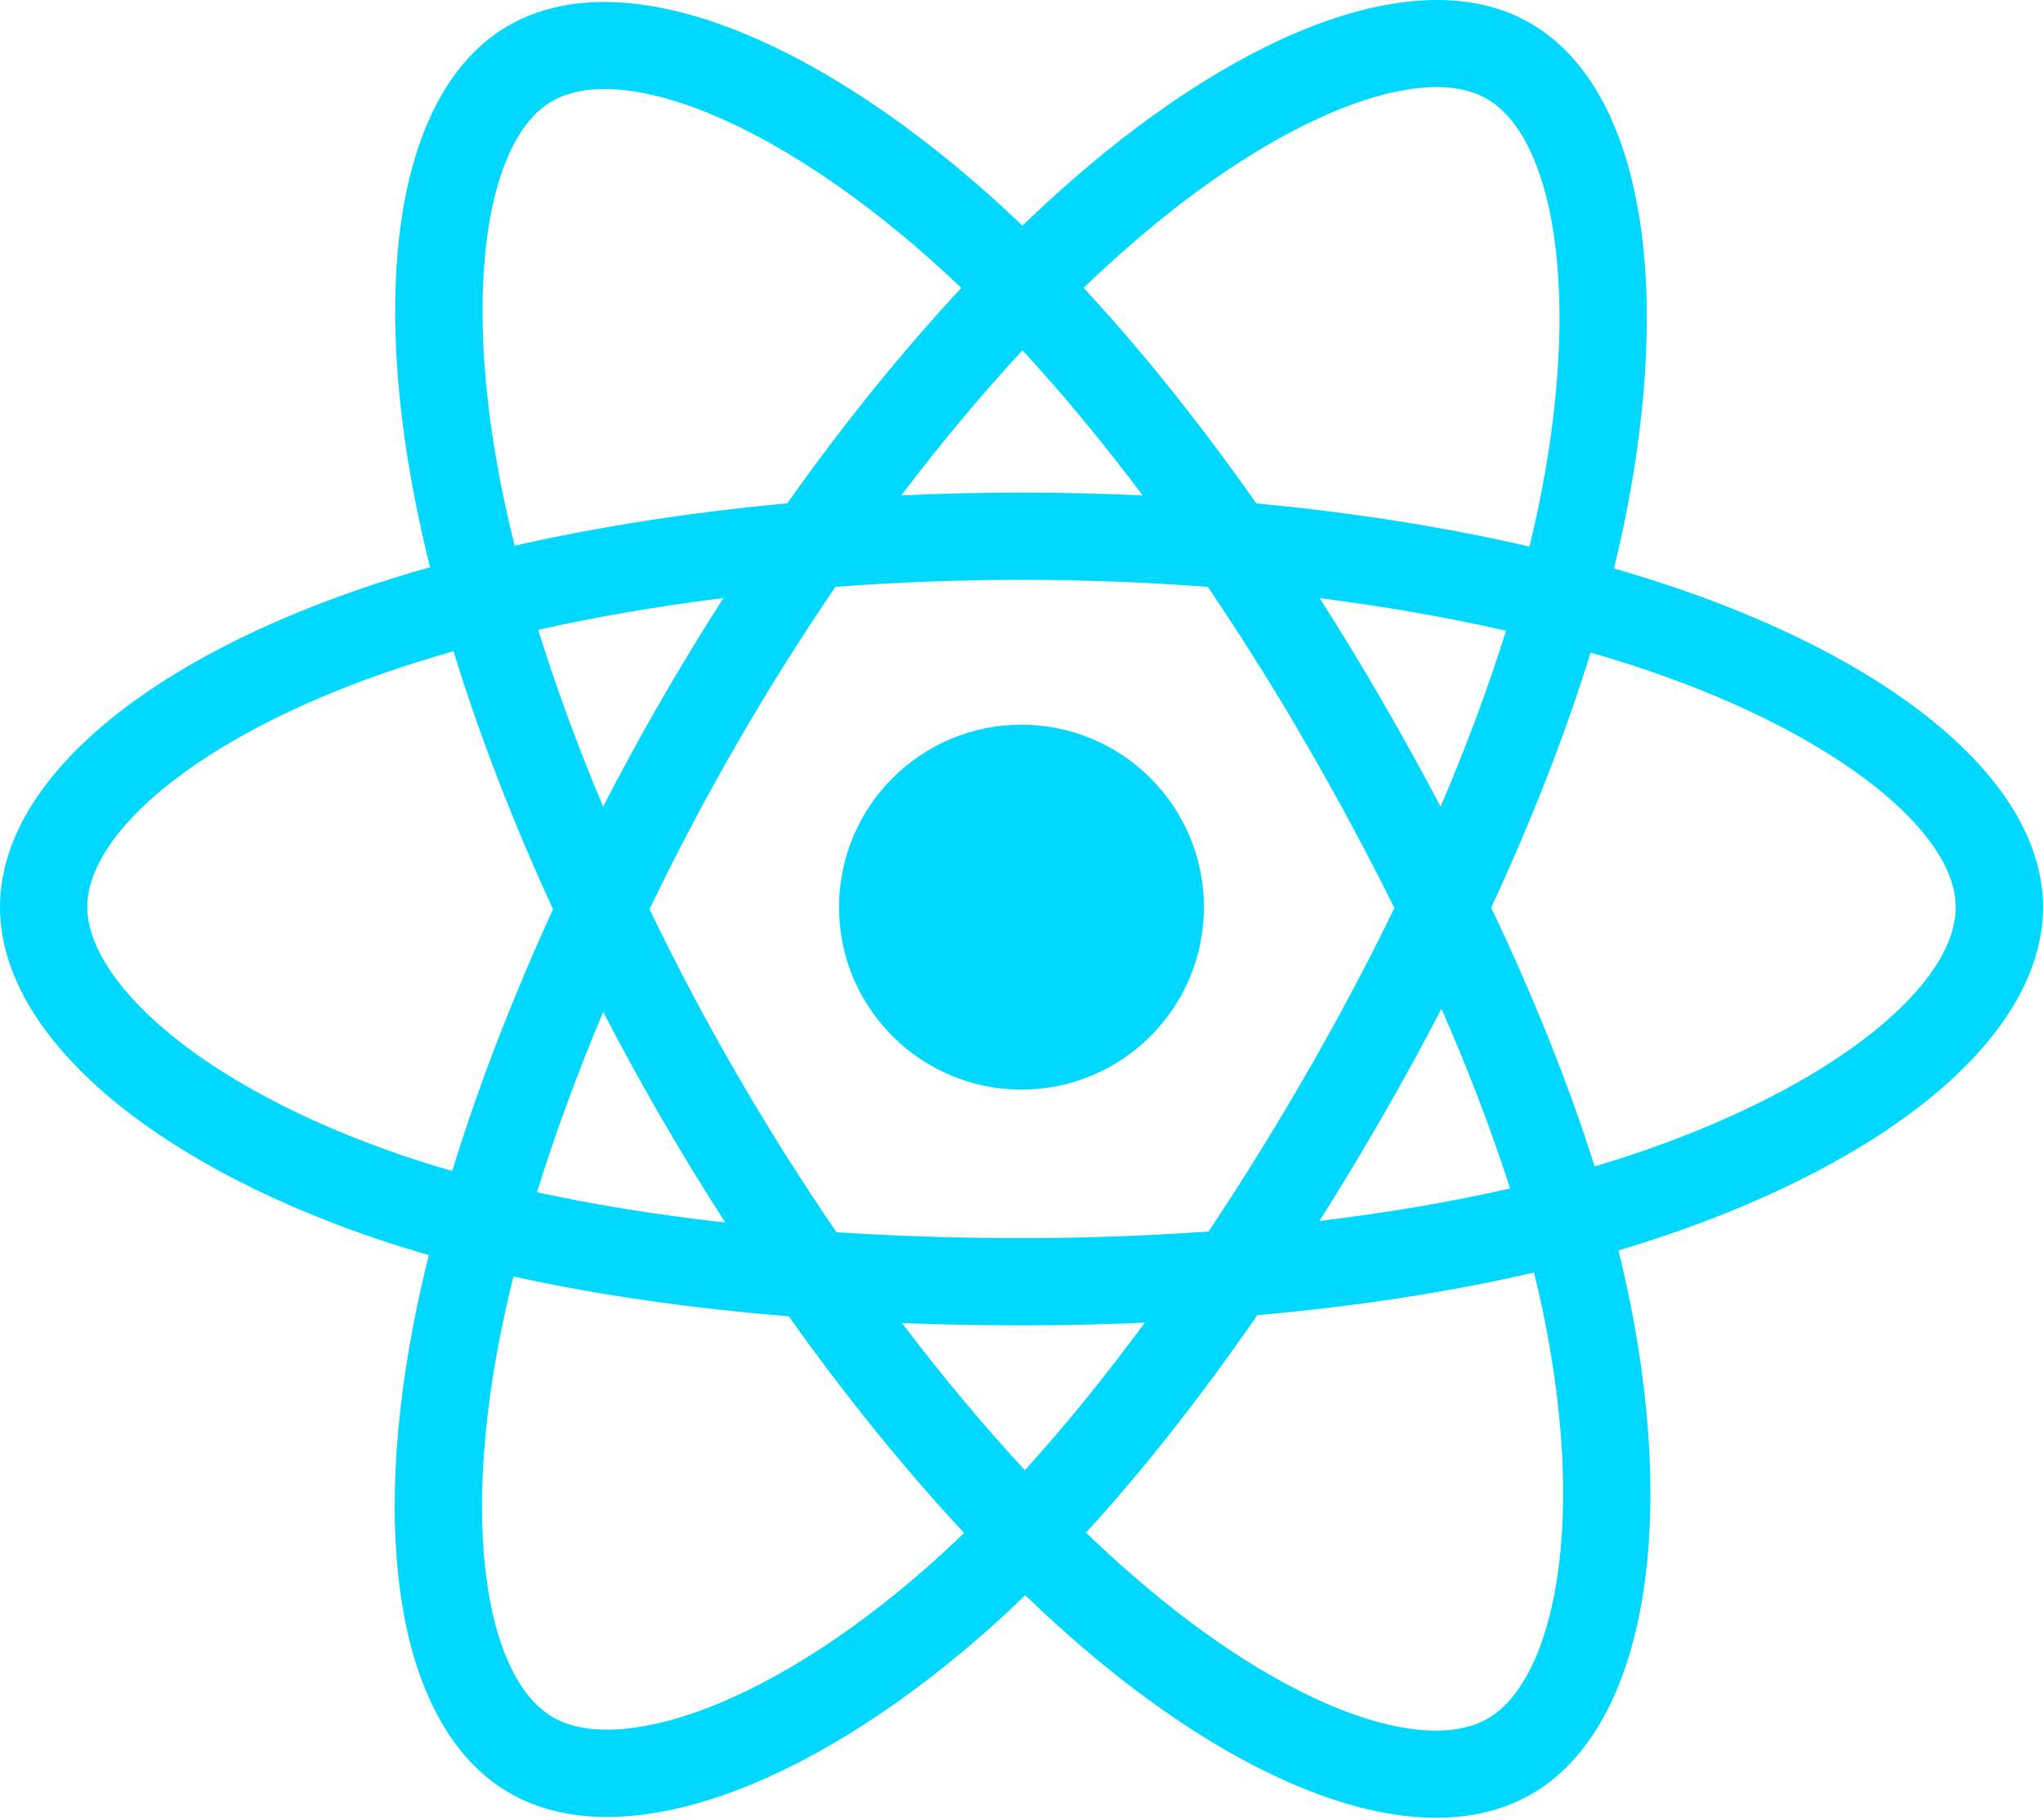
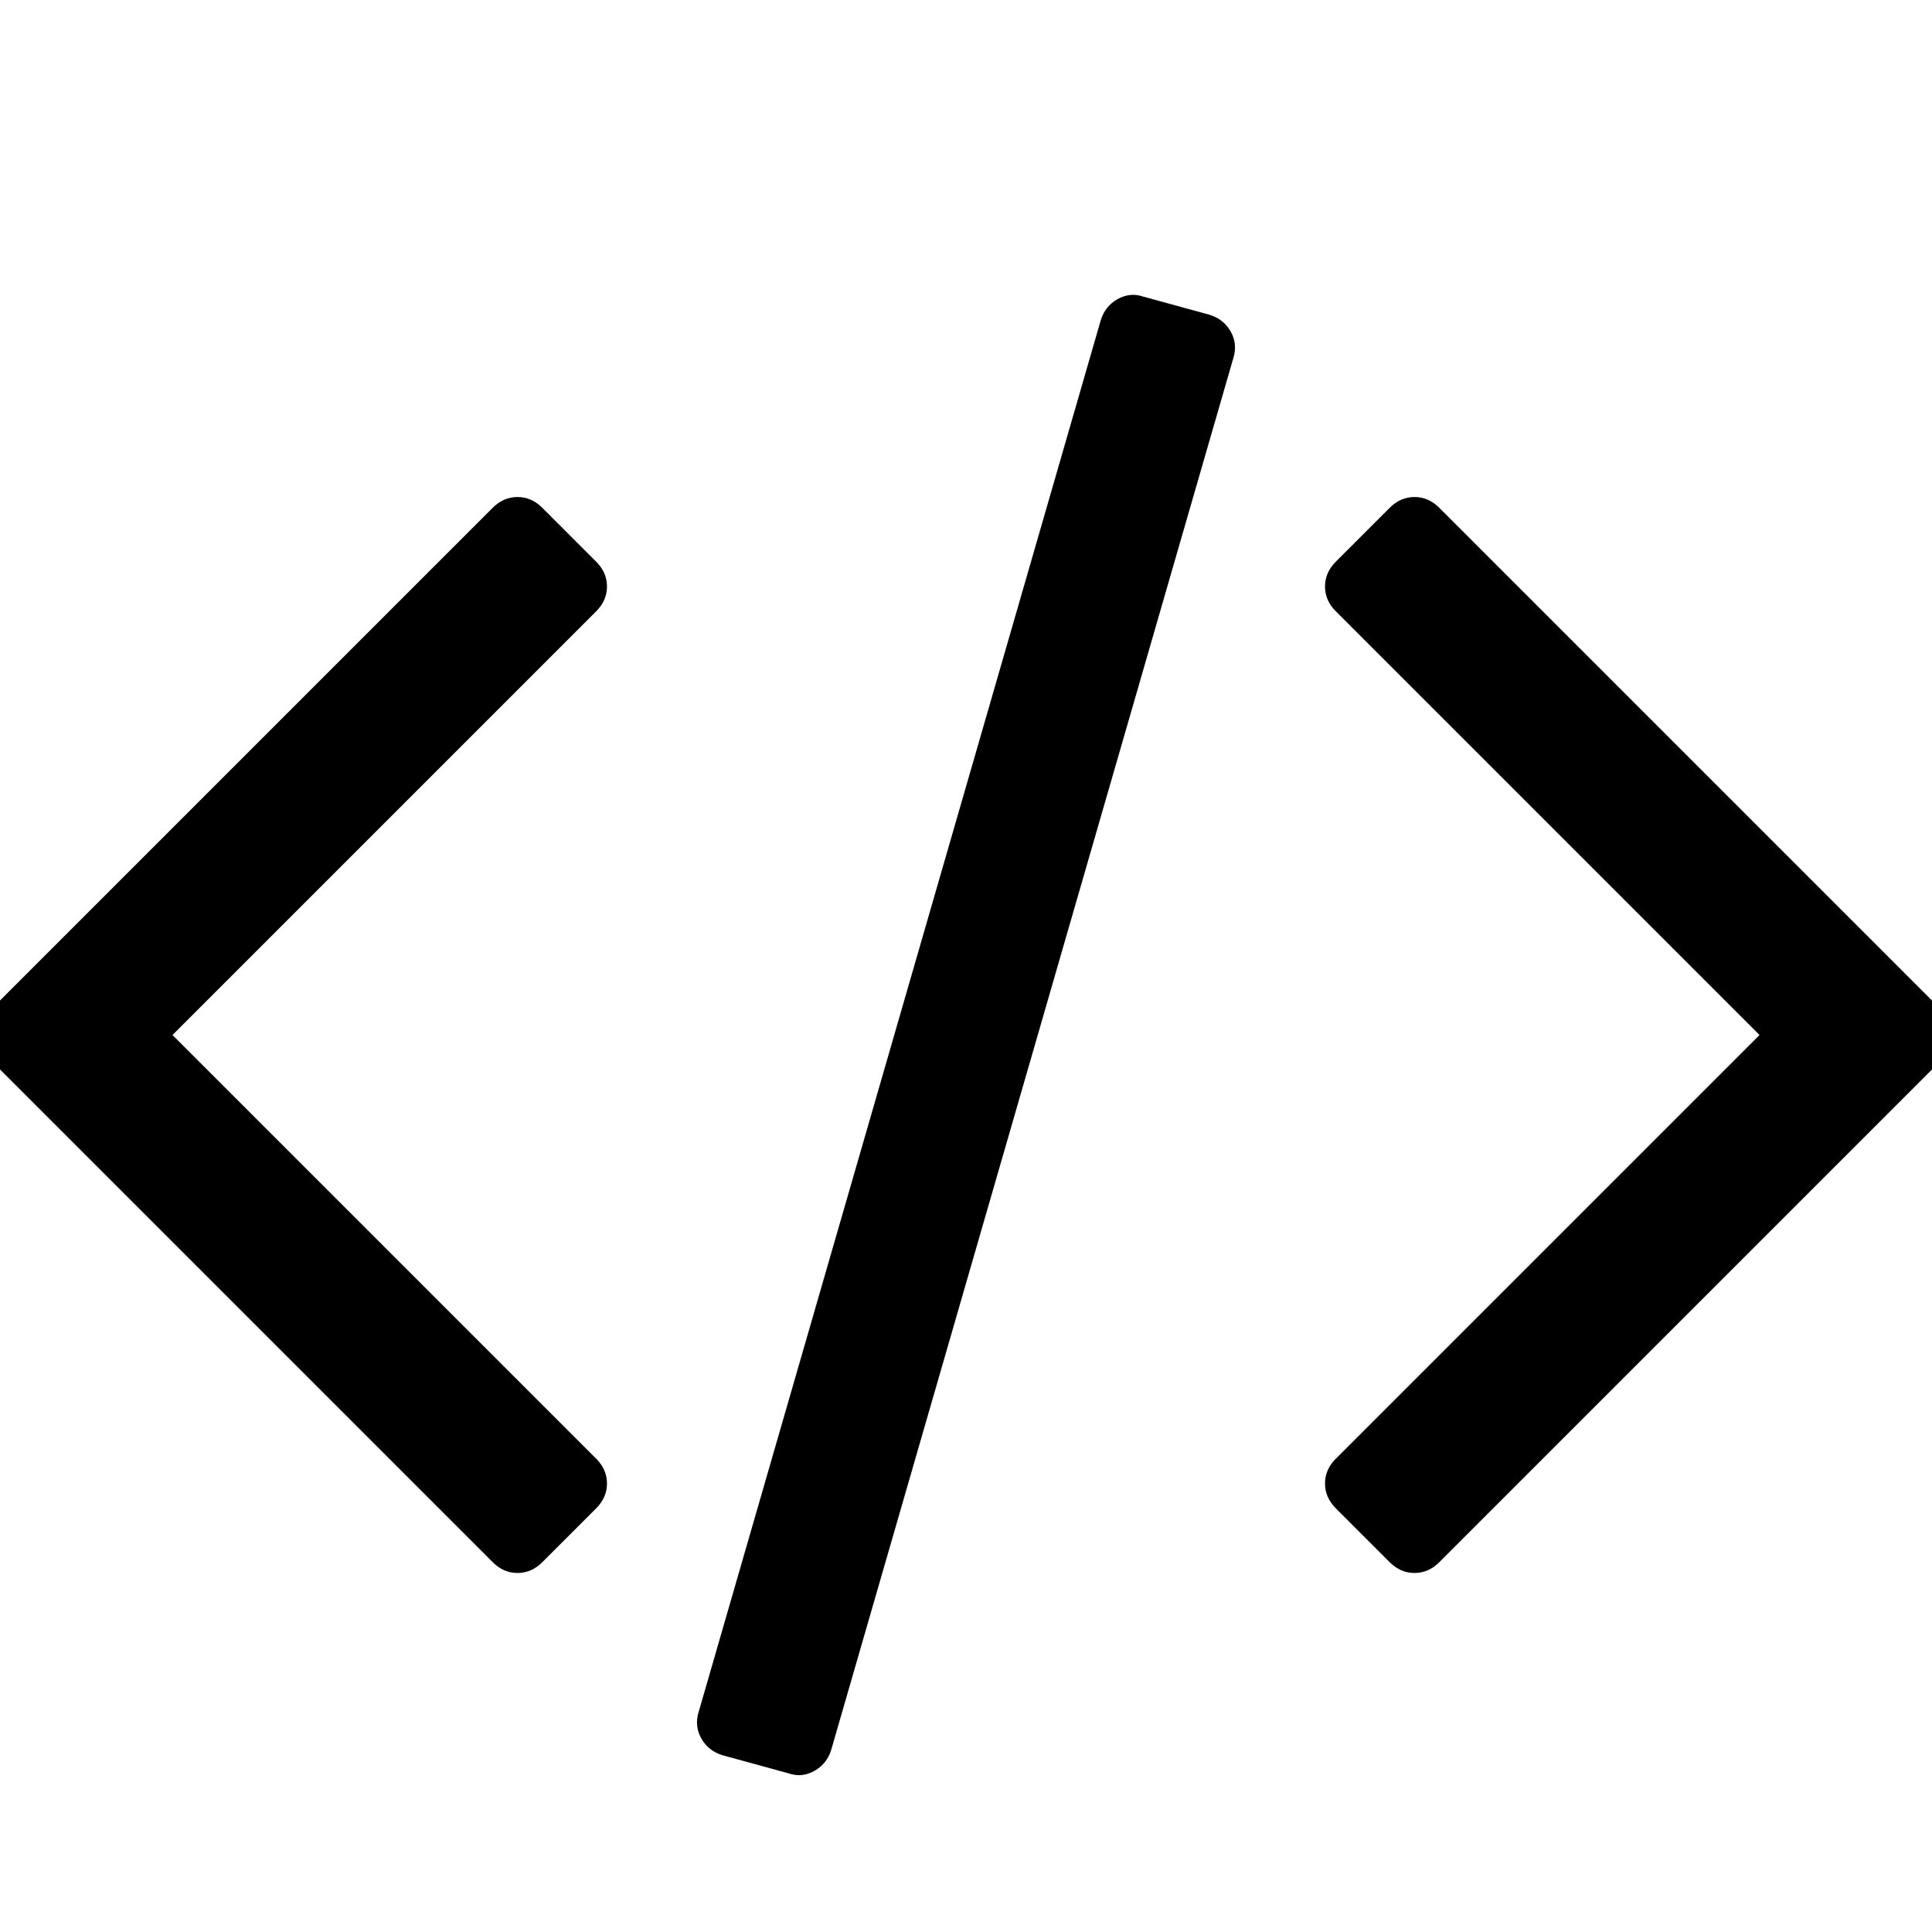
- <svg xmlns="http://www.w3.org/2000/svg" aria-hidden="true" role="img" class="iconify iconify--logos" width="35.93" height="32" preserveAspectRatio="xMidYMid meet" viewBox="0 0 256 228">
-   <path fill="#00D8FF" d="M210.483 73.824a171.49 171.49 0 0 0-8.24-2.597c.465-1.9.893-3.777 1.273-5.621c6.238-30.281 2.16-54.676-11.769-62.708c-13.355-7.7-35.196.329-57.254 19.526a171.23 171.23 0 0 0-6.375 5.848a155.866 155.866 0 0 0-4.241-3.917C100.759 3.829 77.587-4.822 63.673 3.233C50.33 10.957 46.379 33.89 51.995 62.588a170.974 170.974 0 0 0 1.892 8.48c-3.28.932-6.445 1.924-9.474 2.98C17.309 83.498 0 98.307 0 113.668c0 15.865 18.582 31.778 46.812 41.427a145.52 145.52 0 0 0 6.921 2.165a167.467 167.467 0 0 0-2.01 9.138c-5.354 28.2-1.173 50.591 12.134 58.266c13.744 7.926 36.812-.22 59.273-19.855a145.567 145.567 0 0 0 5.342-4.923a168.064 168.064 0 0 0 6.92 6.314c21.758 18.722 43.246 26.282 56.54 18.586c13.731-7.949 18.194-32.003 12.4-61.268a145.016 145.016 0 0 0-1.535-6.842c1.62-.48 3.21-.974 4.76-1.488c29.348-9.723 48.443-25.443 48.443-41.52c0-15.417-17.868-30.326-45.517-39.844Zm-6.365 70.984c-1.4.463-2.836.91-4.3 1.345c-3.24-10.257-7.612-21.163-12.963-32.432c5.106-11 9.31-21.767 12.459-31.957c2.619.758 5.16 1.557 7.61 2.4c23.69 8.156 38.14 20.213 38.14 29.504c0 9.896-15.606 22.743-40.946 31.14Zm-10.514 20.834c2.562 12.94 2.927 24.64 1.23 33.787c-1.524 8.219-4.59 13.698-8.382 15.893c-8.067 4.67-25.32-1.4-43.927-17.412a156.726 156.726 0 0 1-6.437-5.87c7.214-7.889 14.423-17.06 21.459-27.246c12.376-1.098 24.068-2.894 34.671-5.345a134.17 134.17 0 0 1 1.386 6.193ZM87.276 214.515c-7.882 2.783-14.16 2.863-17.955.675c-8.075-4.657-11.432-22.636-6.853-46.752a156.923 156.923 0 0 1 1.869-8.499c10.486 2.32 22.093 3.988 34.498 4.994c7.084 9.967 14.501 19.128 21.976 27.15a134.668 134.668 0 0 1-4.877 4.492c-9.933 8.682-19.886 14.842-28.658 17.94ZM50.35 144.747c-12.483-4.267-22.792-9.812-29.858-15.863c-6.35-5.437-9.555-10.836-9.555-15.216c0-9.322 13.897-21.212 37.076-29.293c2.813-.98 5.757-1.905 8.812-2.773c3.204 10.42 7.406 21.315 12.477 32.332c-5.137 11.18-9.399 22.249-12.634 32.792a134.718 134.718 0 0 1-6.318-1.979Zm12.378-84.26c-4.811-24.587-1.616-43.134 6.425-47.789c8.564-4.958 27.502 2.111 47.463 19.835a144.318 144.318 0 0 1 3.841 3.545c-7.438 7.987-14.787 17.08-21.808 26.988c-12.04 1.116-23.565 2.908-34.161 5.309a160.342 160.342 0 0 1-1.76-7.887Zm110.427 27.268a347.8 347.8 0 0 0-7.785-12.803c8.168 1.033 15.994 2.404 23.343 4.08c-2.206 7.072-4.956 14.465-8.193 22.045a381.151 381.151 0 0 0-7.365-13.322Zm-45.032-43.861c5.044 5.465 10.096 11.566 15.065 18.186a322.04 322.04 0 0 0-30.257-.006c4.974-6.559 10.069-12.652 15.192-18.18ZM82.802 87.83a323.167 323.167 0 0 0-7.227 13.238c-3.184-7.553-5.909-14.98-8.134-22.152c7.304-1.634 15.093-2.97 23.209-3.984a321.524 321.524 0 0 0-7.848 12.897Zm8.081 65.352c-8.385-.936-16.291-2.203-23.593-3.793c2.26-7.3 5.045-14.885 8.298-22.6a321.187 321.187 0 0 0 7.257 13.246c2.594 4.48 5.28 8.868 8.038 13.147Zm37.542 31.03c-5.184-5.592-10.354-11.779-15.403-18.433c4.902.192 9.899.29 14.978.29c5.218 0 10.376-.117 15.453-.343c-4.985 6.774-10.018 12.97-15.028 18.486Zm52.198-57.817c3.422 7.8 6.306 15.345 8.596 22.52c-7.422 1.694-15.436 3.058-23.88 4.071a382.417 382.417 0 0 0 7.859-13.026a347.403 347.403 0 0 0 7.425-13.565Zm-16.898 8.101a358.557 358.557 0 0 1-12.281 19.815a329.4 329.4 0 0 1-23.444.823c-7.967 0-15.716-.248-23.178-.732a310.202 310.202 0 0 1-12.513-19.846h.001a307.41 307.41 0 0 1-10.923-20.627a310.278 310.278 0 0 1 10.89-20.637l-.001.001a307.318 307.318 0 0 1 12.413-19.761c7.613-.576 15.42-.876 23.31-.876H128c7.926 0 15.743.303 23.354.883a329.357 329.357 0 0 1 12.335 19.695a358.489 358.489 0 0 1 11.036 20.54a329.472 329.472 0 0 1-11 20.722Zm22.56-122.124c8.572 4.944 11.906 24.881 6.52 51.026c-.344 1.668-.73 3.367-1.15 5.09c-10.622-2.452-22.155-4.275-34.23-5.408c-7.034-10.017-14.323-19.124-21.64-27.008a160.789 160.789 0 0 1 5.888-5.4c18.9-16.447 36.564-22.941 44.612-18.3ZM128 90.808c12.625 0 22.86 10.235 22.86 22.86s-10.235 22.86-22.86 22.86s-22.86-10.235-22.86-22.86s10.235-22.86 22.86-22.86Z" />
+ <svg xmlns="http://www.w3.org/2000/svg" height="1792" viewBox="0 0 1792 1792" width="1792">
+   <path d="M553 1399l-50 50q-10 10-23 10t-23-10l-466-466q-10-10-10-23t10-23l466-466q10-10 23-10t23 10l50 50q10 10 10 23t-10 23l-393 393 393 393q10 10 10 23t-10 23zm591-1067l-373 1291q-4 13-15.5 19.5t-23.5 2.5l-62-17q-13-4-19.5-15.5t-2.5-24.5l373-1291q4-13 15.5-19.5t23.5-2.5l62 17q13 4 19.5 15.5t2.5 24.5zm657 651l-466 466q-10 10-23 10t-23-10l-50-50q-10-10-10-23t10-23l393-393-393-393q-10-10-10-23t10-23l50-50q10-10 23-10t23 10l466 466q10 10 10 23t-10 23z" />
</svg>
